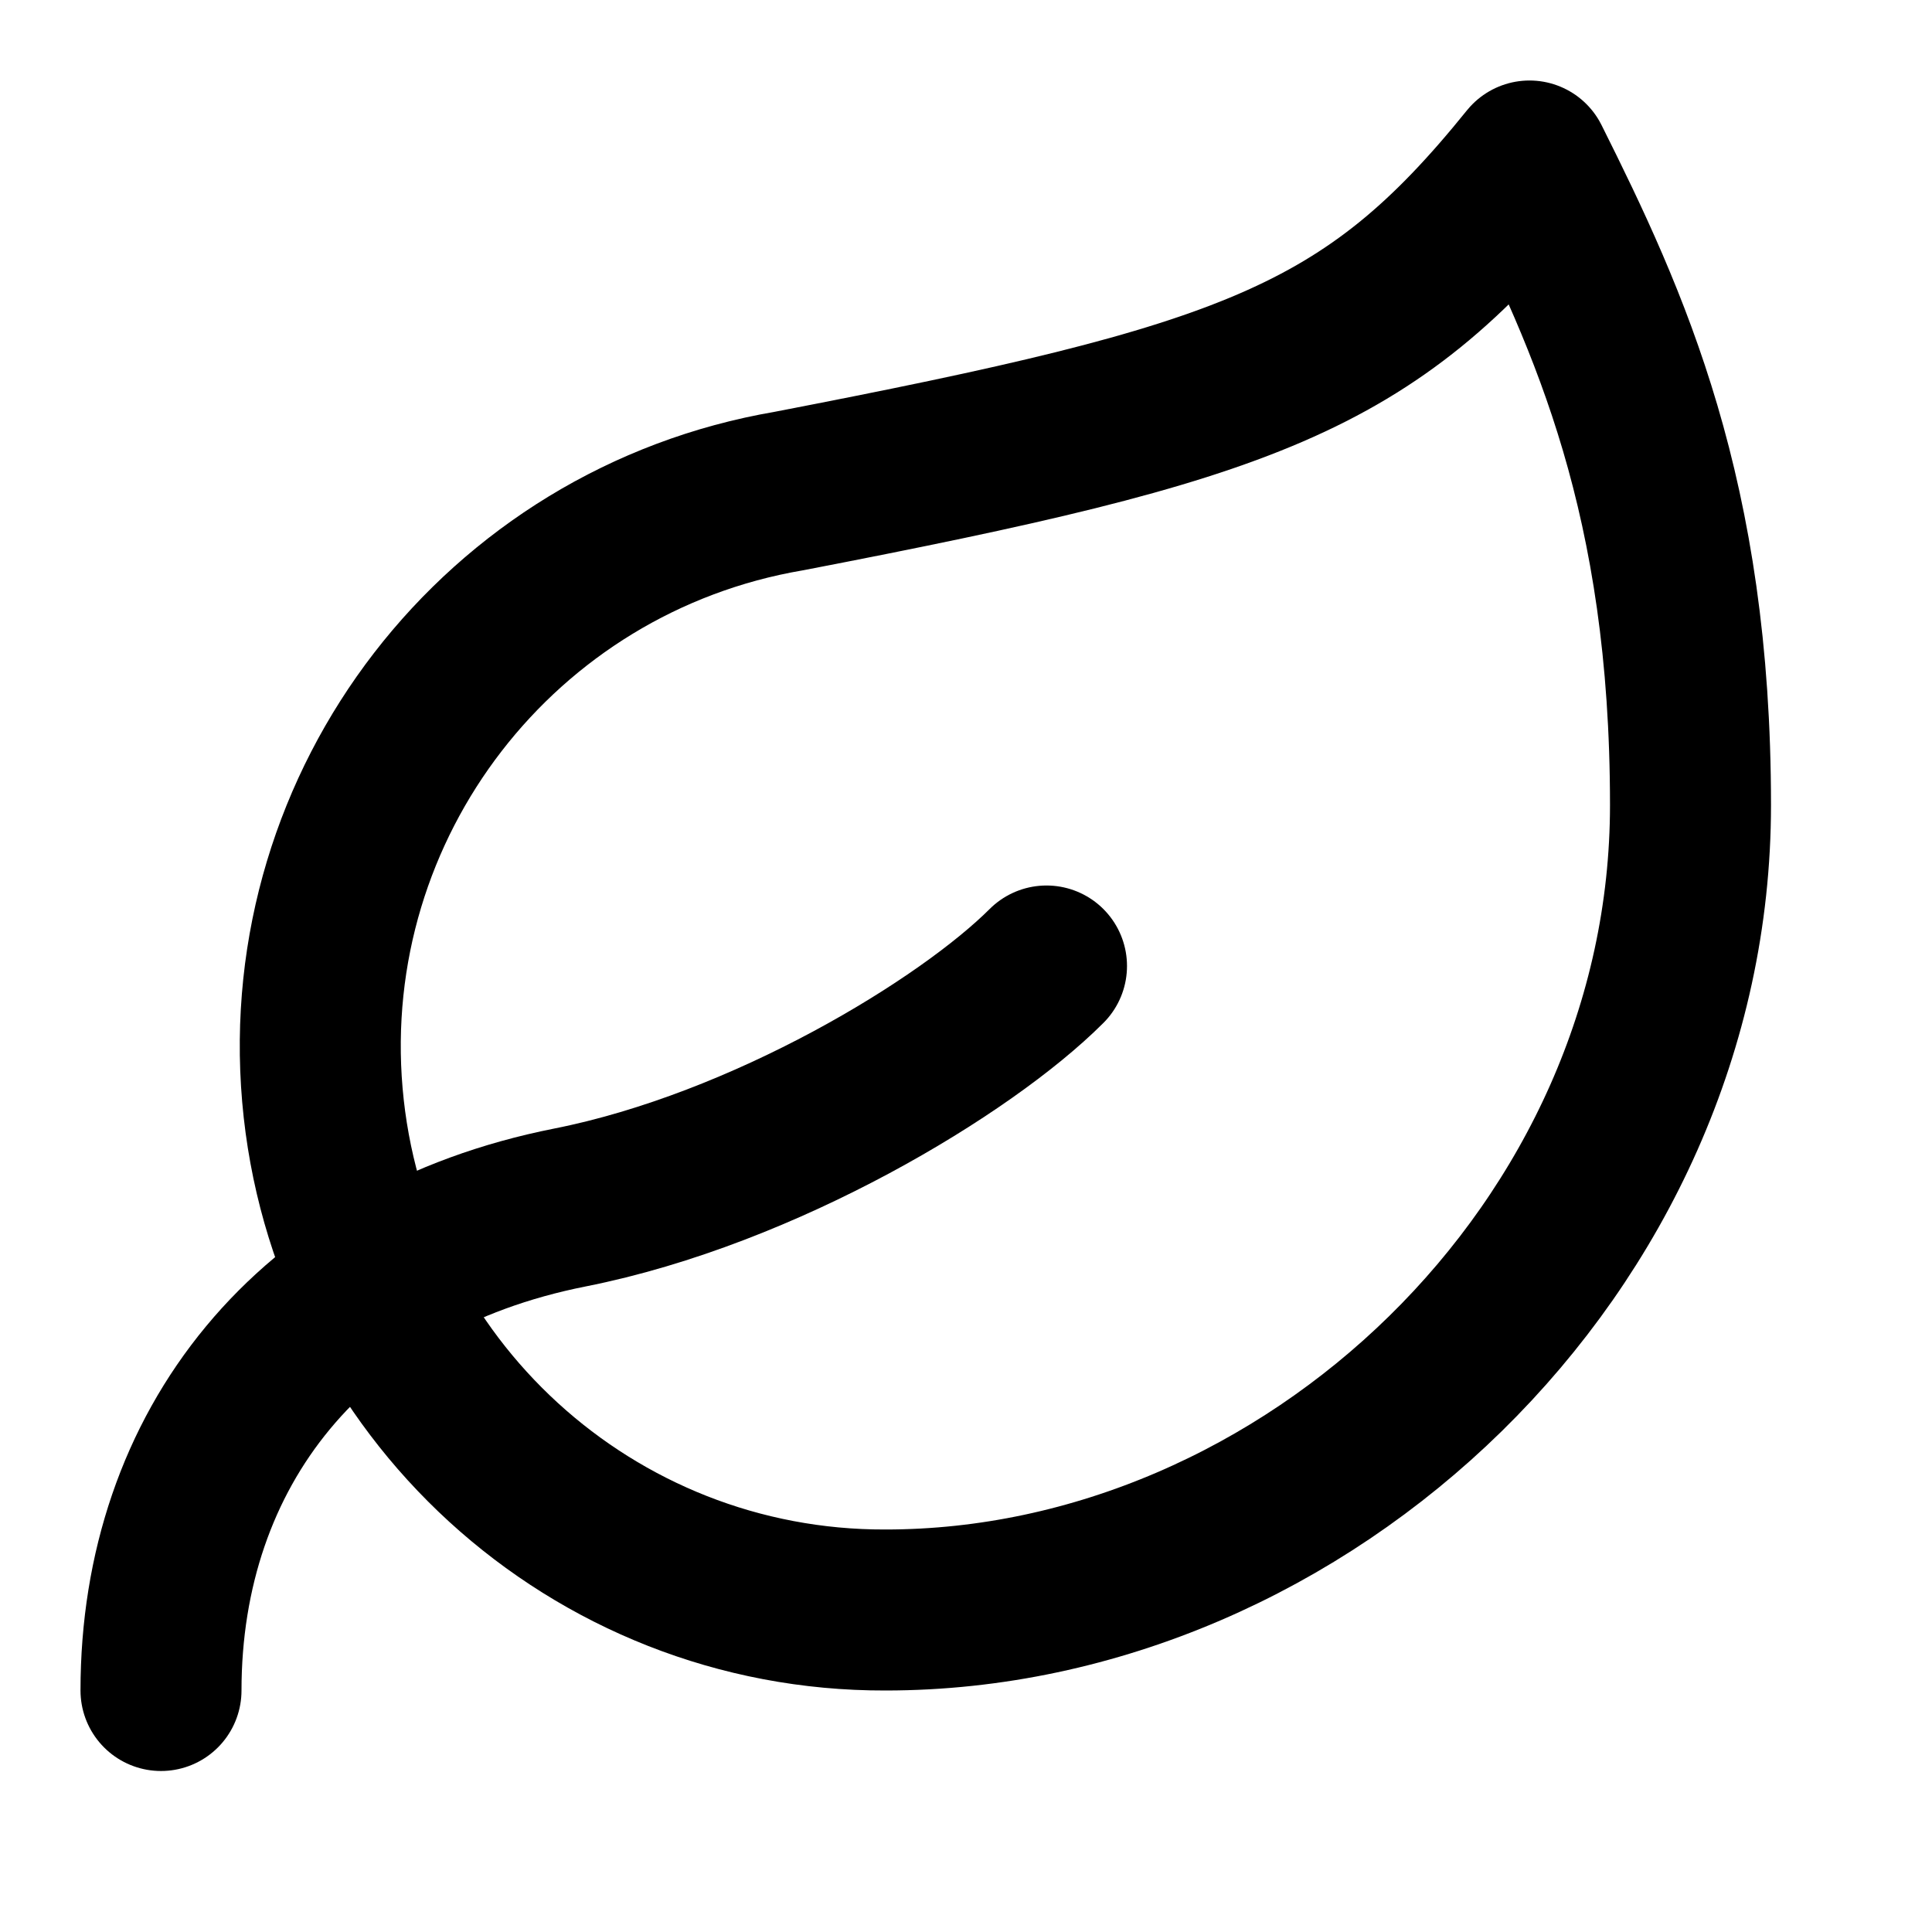
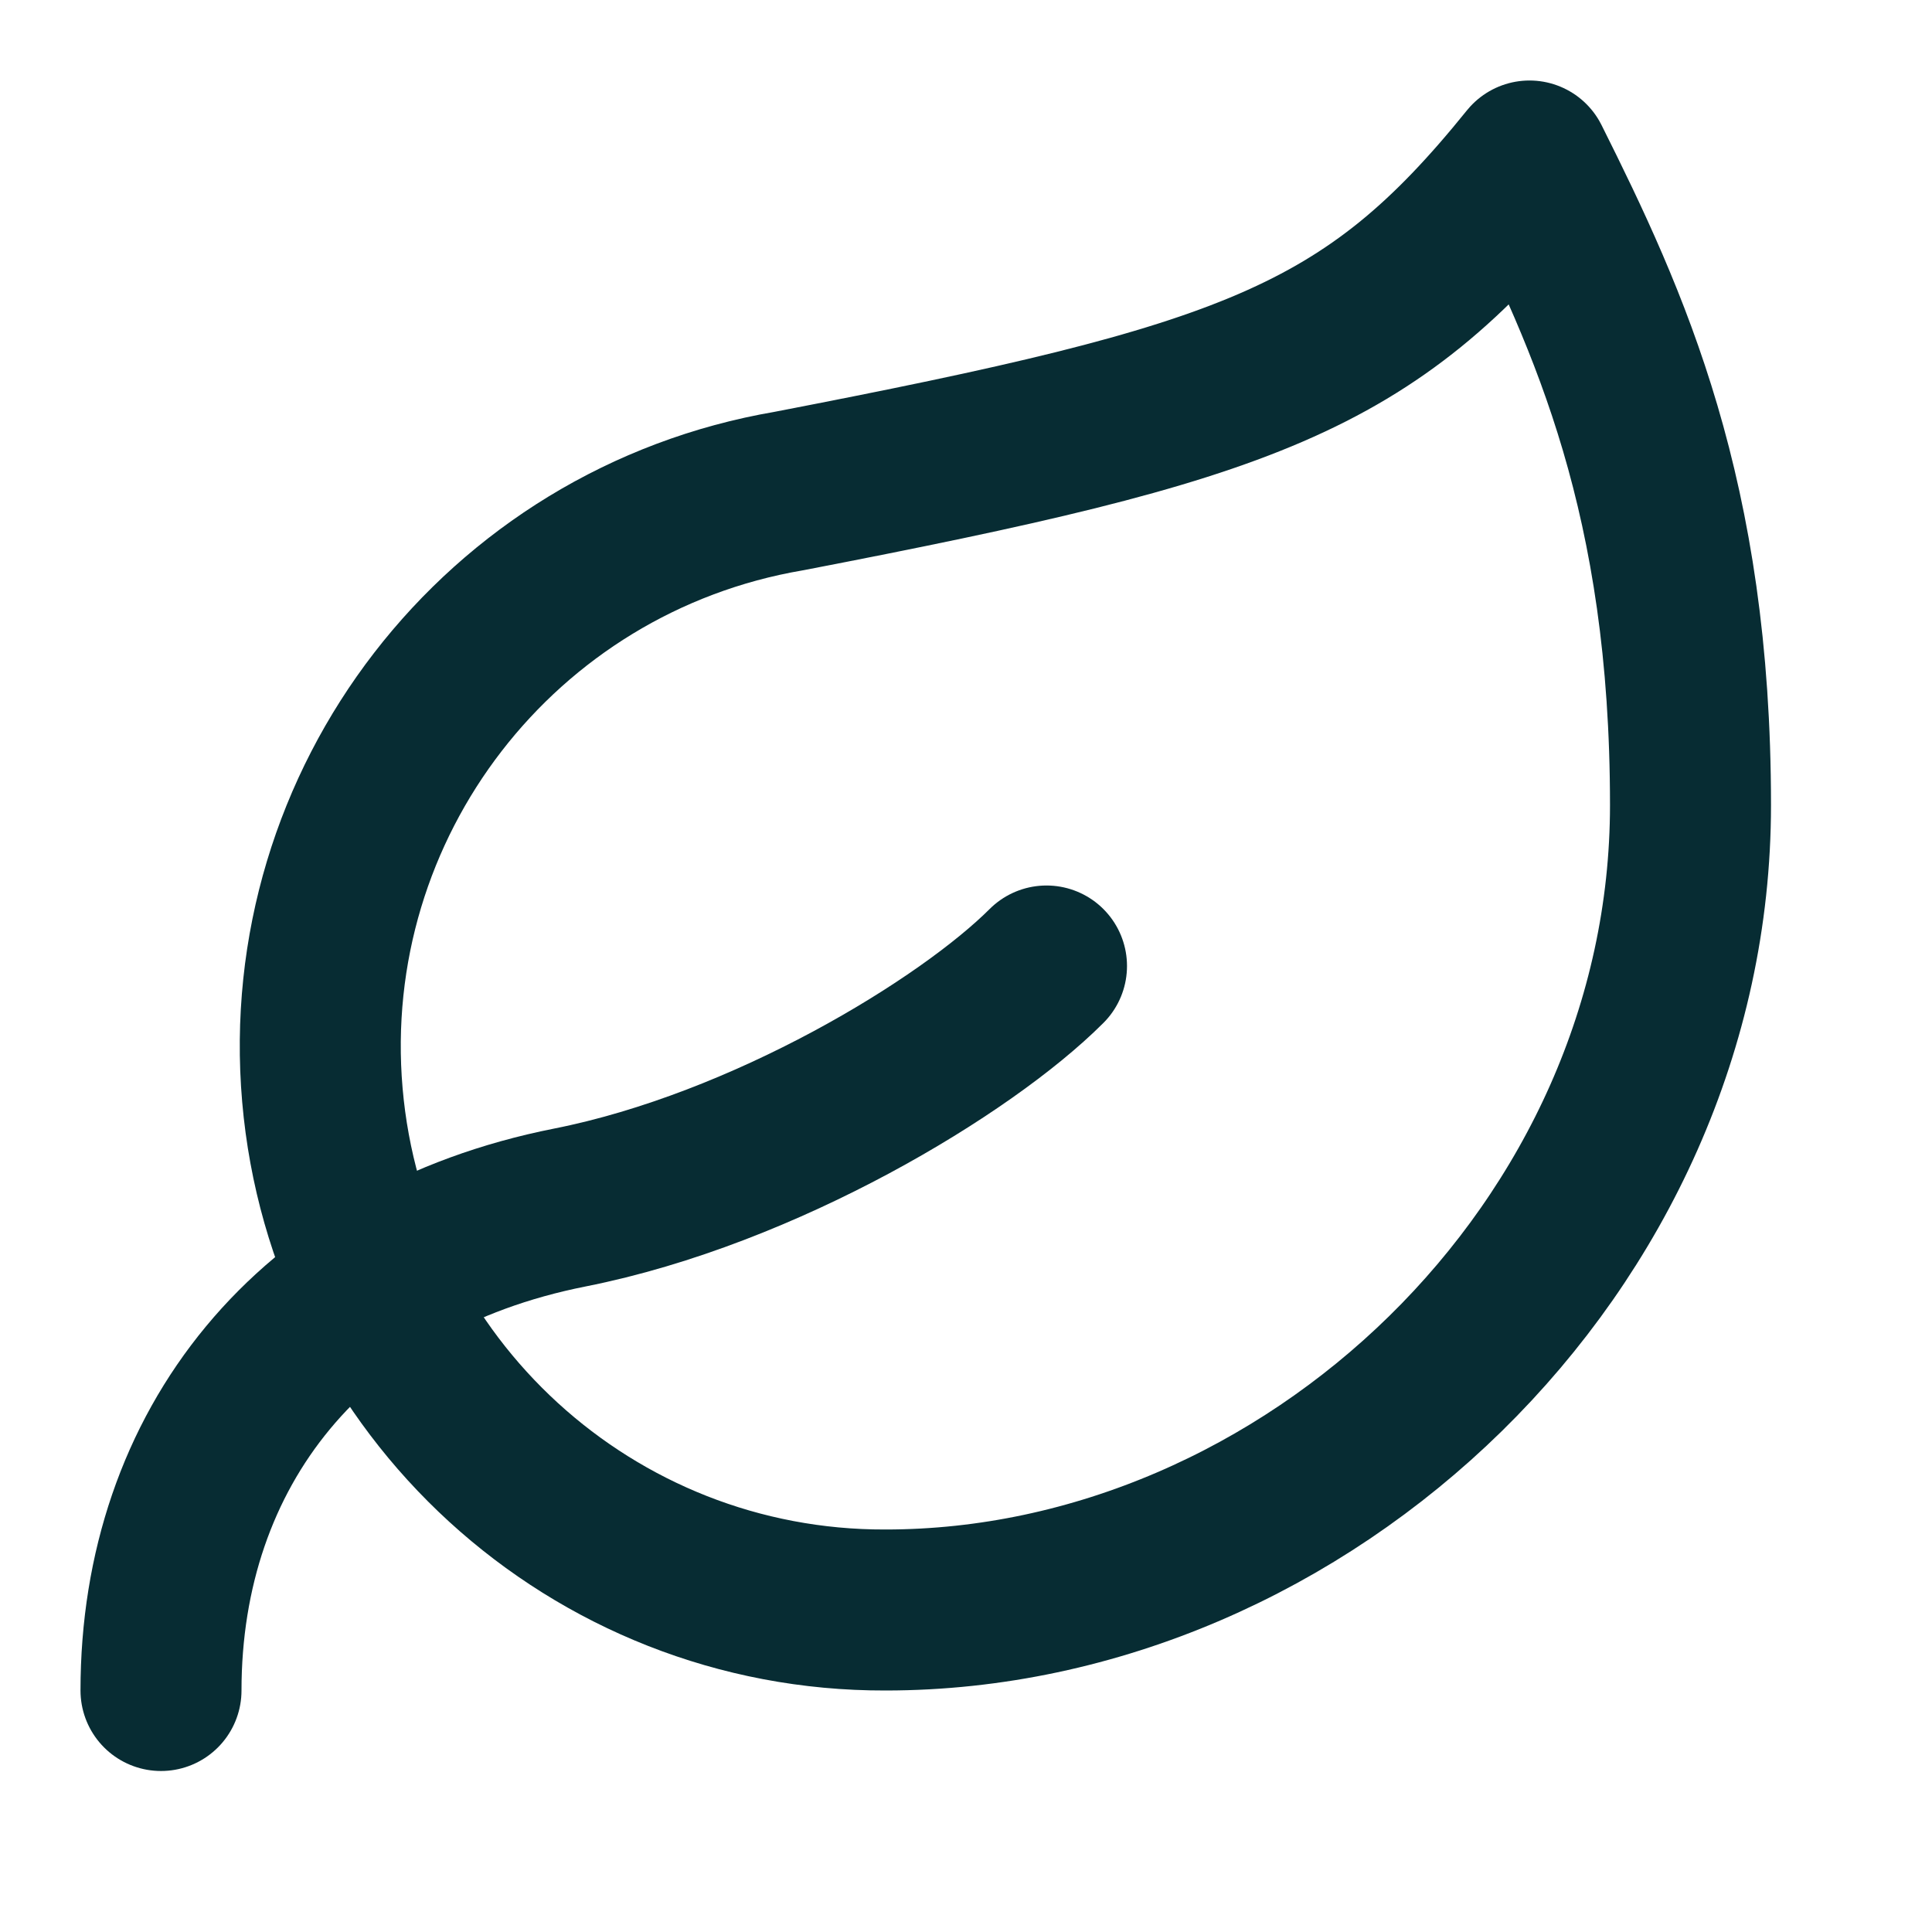
- <svg xmlns="http://www.w3.org/2000/svg" class="lucide lucide-leaf" width="24" height="24" viewBox="0 0 24 24" fill="none" stroke="currentColor" stroke-width="2" stroke-linecap="round" stroke-linejoin="round">
+ <svg xmlns="http://www.w3.org/2000/svg" class="lucide lucide-leaf" width="24" height="24" viewBox="0 0 24 24" fill="none" stroke="#072c33" stroke-width="2" stroke-linecap="round" stroke-linejoin="round">
  <path d="M11 20A7 7 0 0 1 9.8 6.1C15.5 5 17 4.48 19 2c1 2 2 4.18 2 8 0 5.5-4.78 10-10 10Z" />
  <path d="M2 21c0-3 1.85-5.36 5.08-6C9.5 14.52 12 13 13 12" />
</svg>
